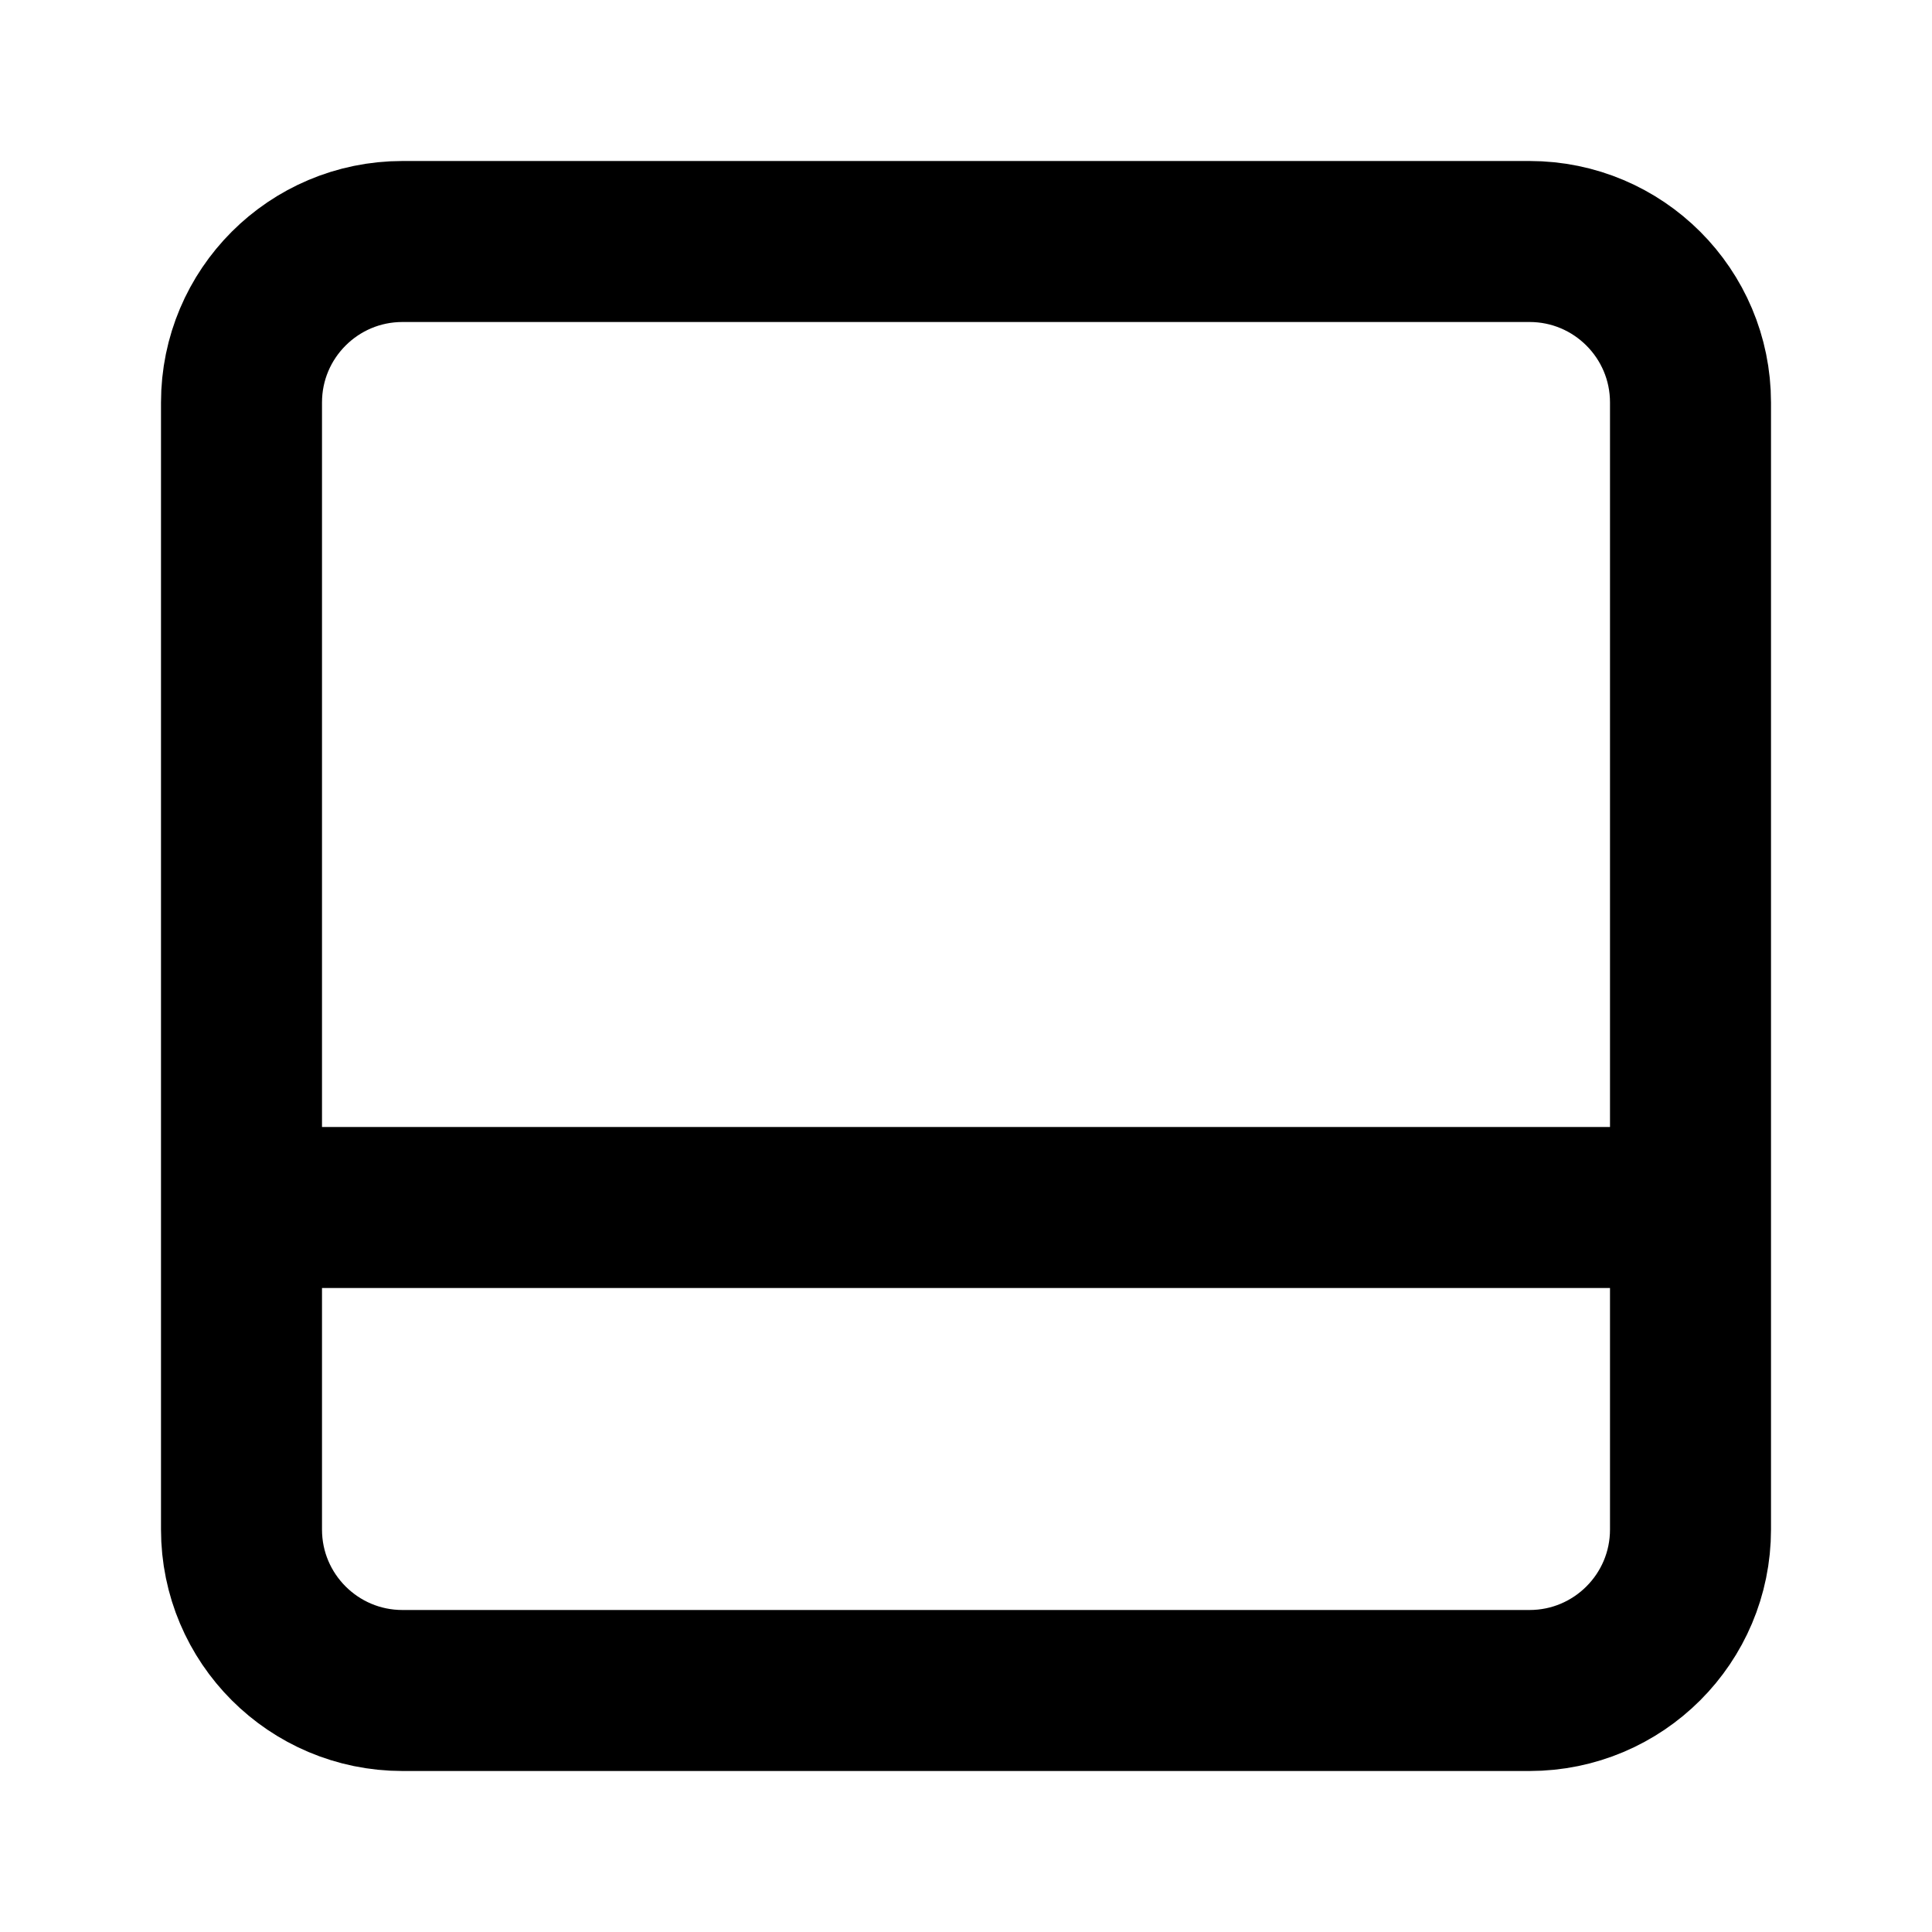
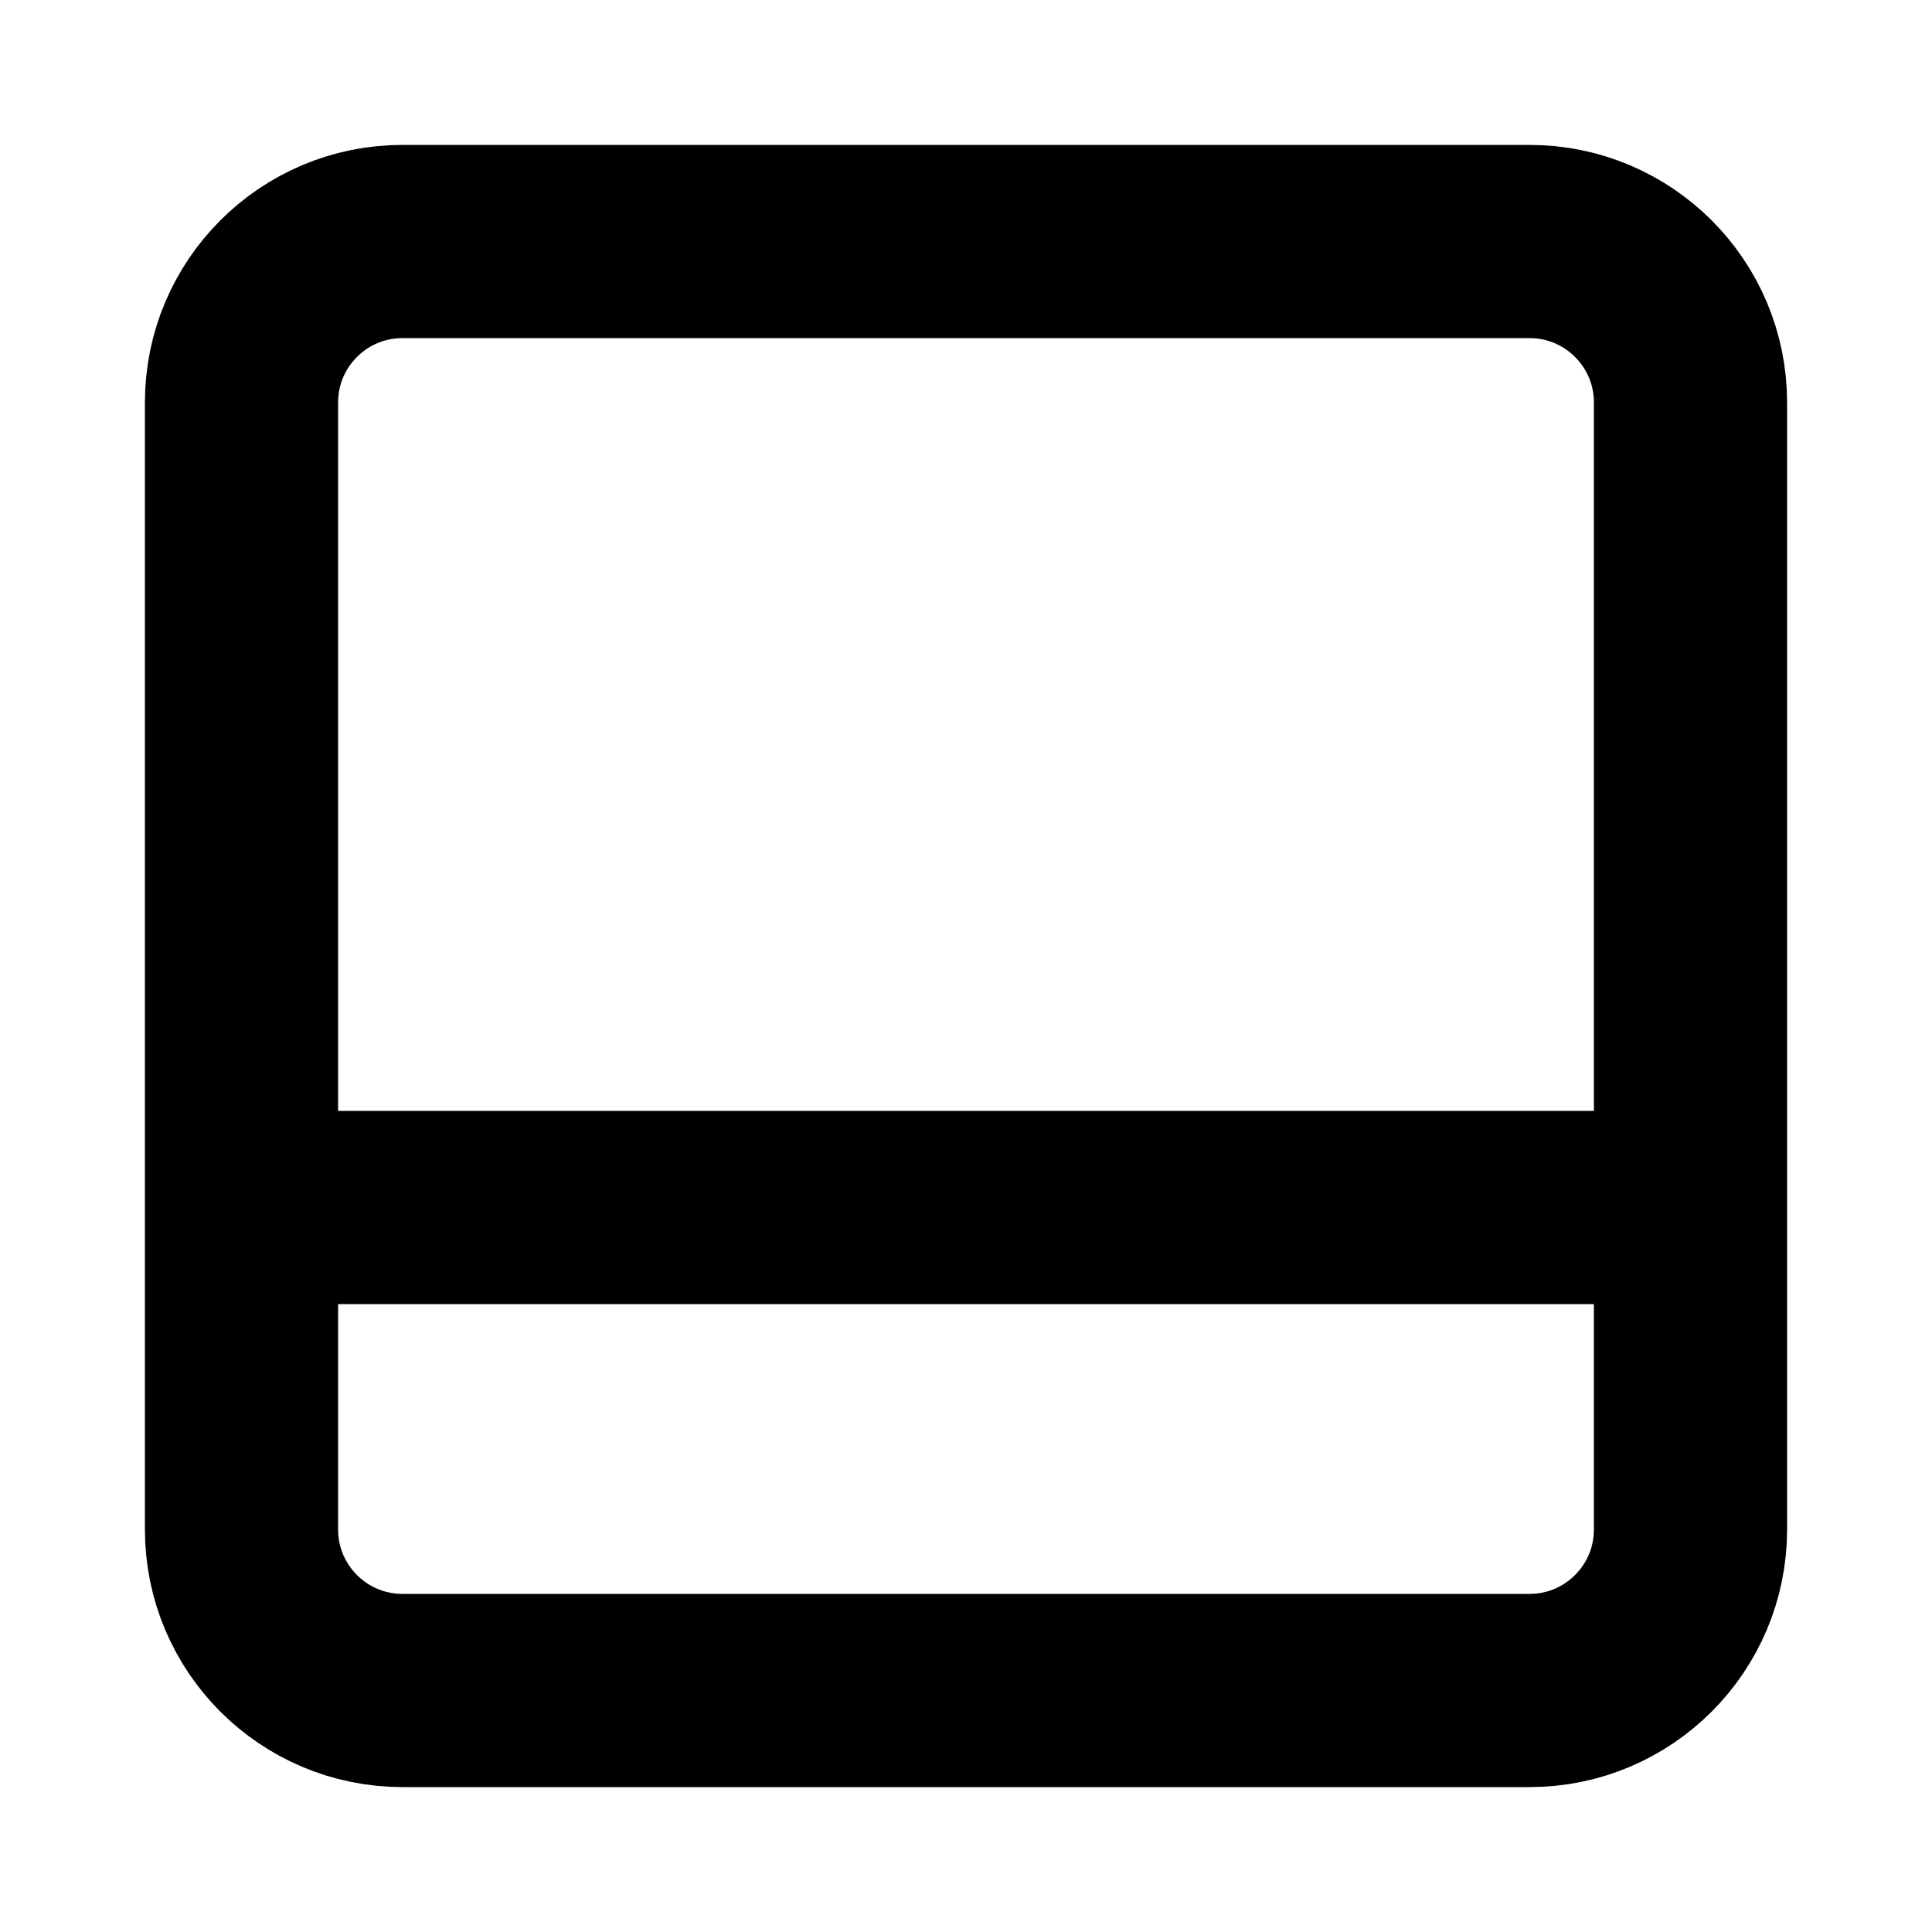
- <svg xmlns="http://www.w3.org/2000/svg" height="800px" viewBox="0 0 24 24" width="800px">
-   <g id="Complete">
-     <g id="sidebar-bottom">
-       <g>
-         <rect data-name="Square" fill="none" height="18" id="Square-2" rx="2" ry="2" stroke="#000000" stroke-miterlimit="10" stroke-width="2" width="18" x="3" y="3" />
-         <line fill="none" stroke="#000000" stroke-miterlimit="10" stroke-width="2" x1="21" x2="3" y1="15" y2="15" />
+ <svg xmlns="http://www.w3.org/2000/svg" height="800px" viewBox="0 0 24 24" width="800px" version="1.1" id="svg11">
+   <defs id="defs15" />
+   <g id="Complete" style="stroke:#000000;stroke-opacity:1;stroke-width:2.4;stroke-miterlimit:4;stroke-dasharray:none">
+     <g id="sidebar-bottom" style="stroke:#000000;stroke-opacity:1;stroke-width:2.4;stroke-miterlimit:4;stroke-dasharray:none">
+       <g id="g7" style="stroke:#000000;stroke-opacity:1;stroke-width:2.4;stroke-miterlimit:4;stroke-dasharray:none">
+         <rect data-name="Square" fill="none" height="18" id="Square-2" rx="2" ry="2" stroke="#000000" stroke-miterlimit="10" stroke-width="2" width="18" x="3" y="3" style="stroke:#000000;stroke-opacity:1;stroke-width:2.4;stroke-miterlimit:4;stroke-dasharray:none" />
+         <line fill="none" stroke="#000000" stroke-miterlimit="10" stroke-width="2" x1="21" x2="3" y1="15" y2="15" id="line5" style="stroke:#000000;stroke-opacity:1;stroke-width:2.4;stroke-miterlimit:4;stroke-dasharray:none" />
      </g>
    </g>
  </g>
</svg>
